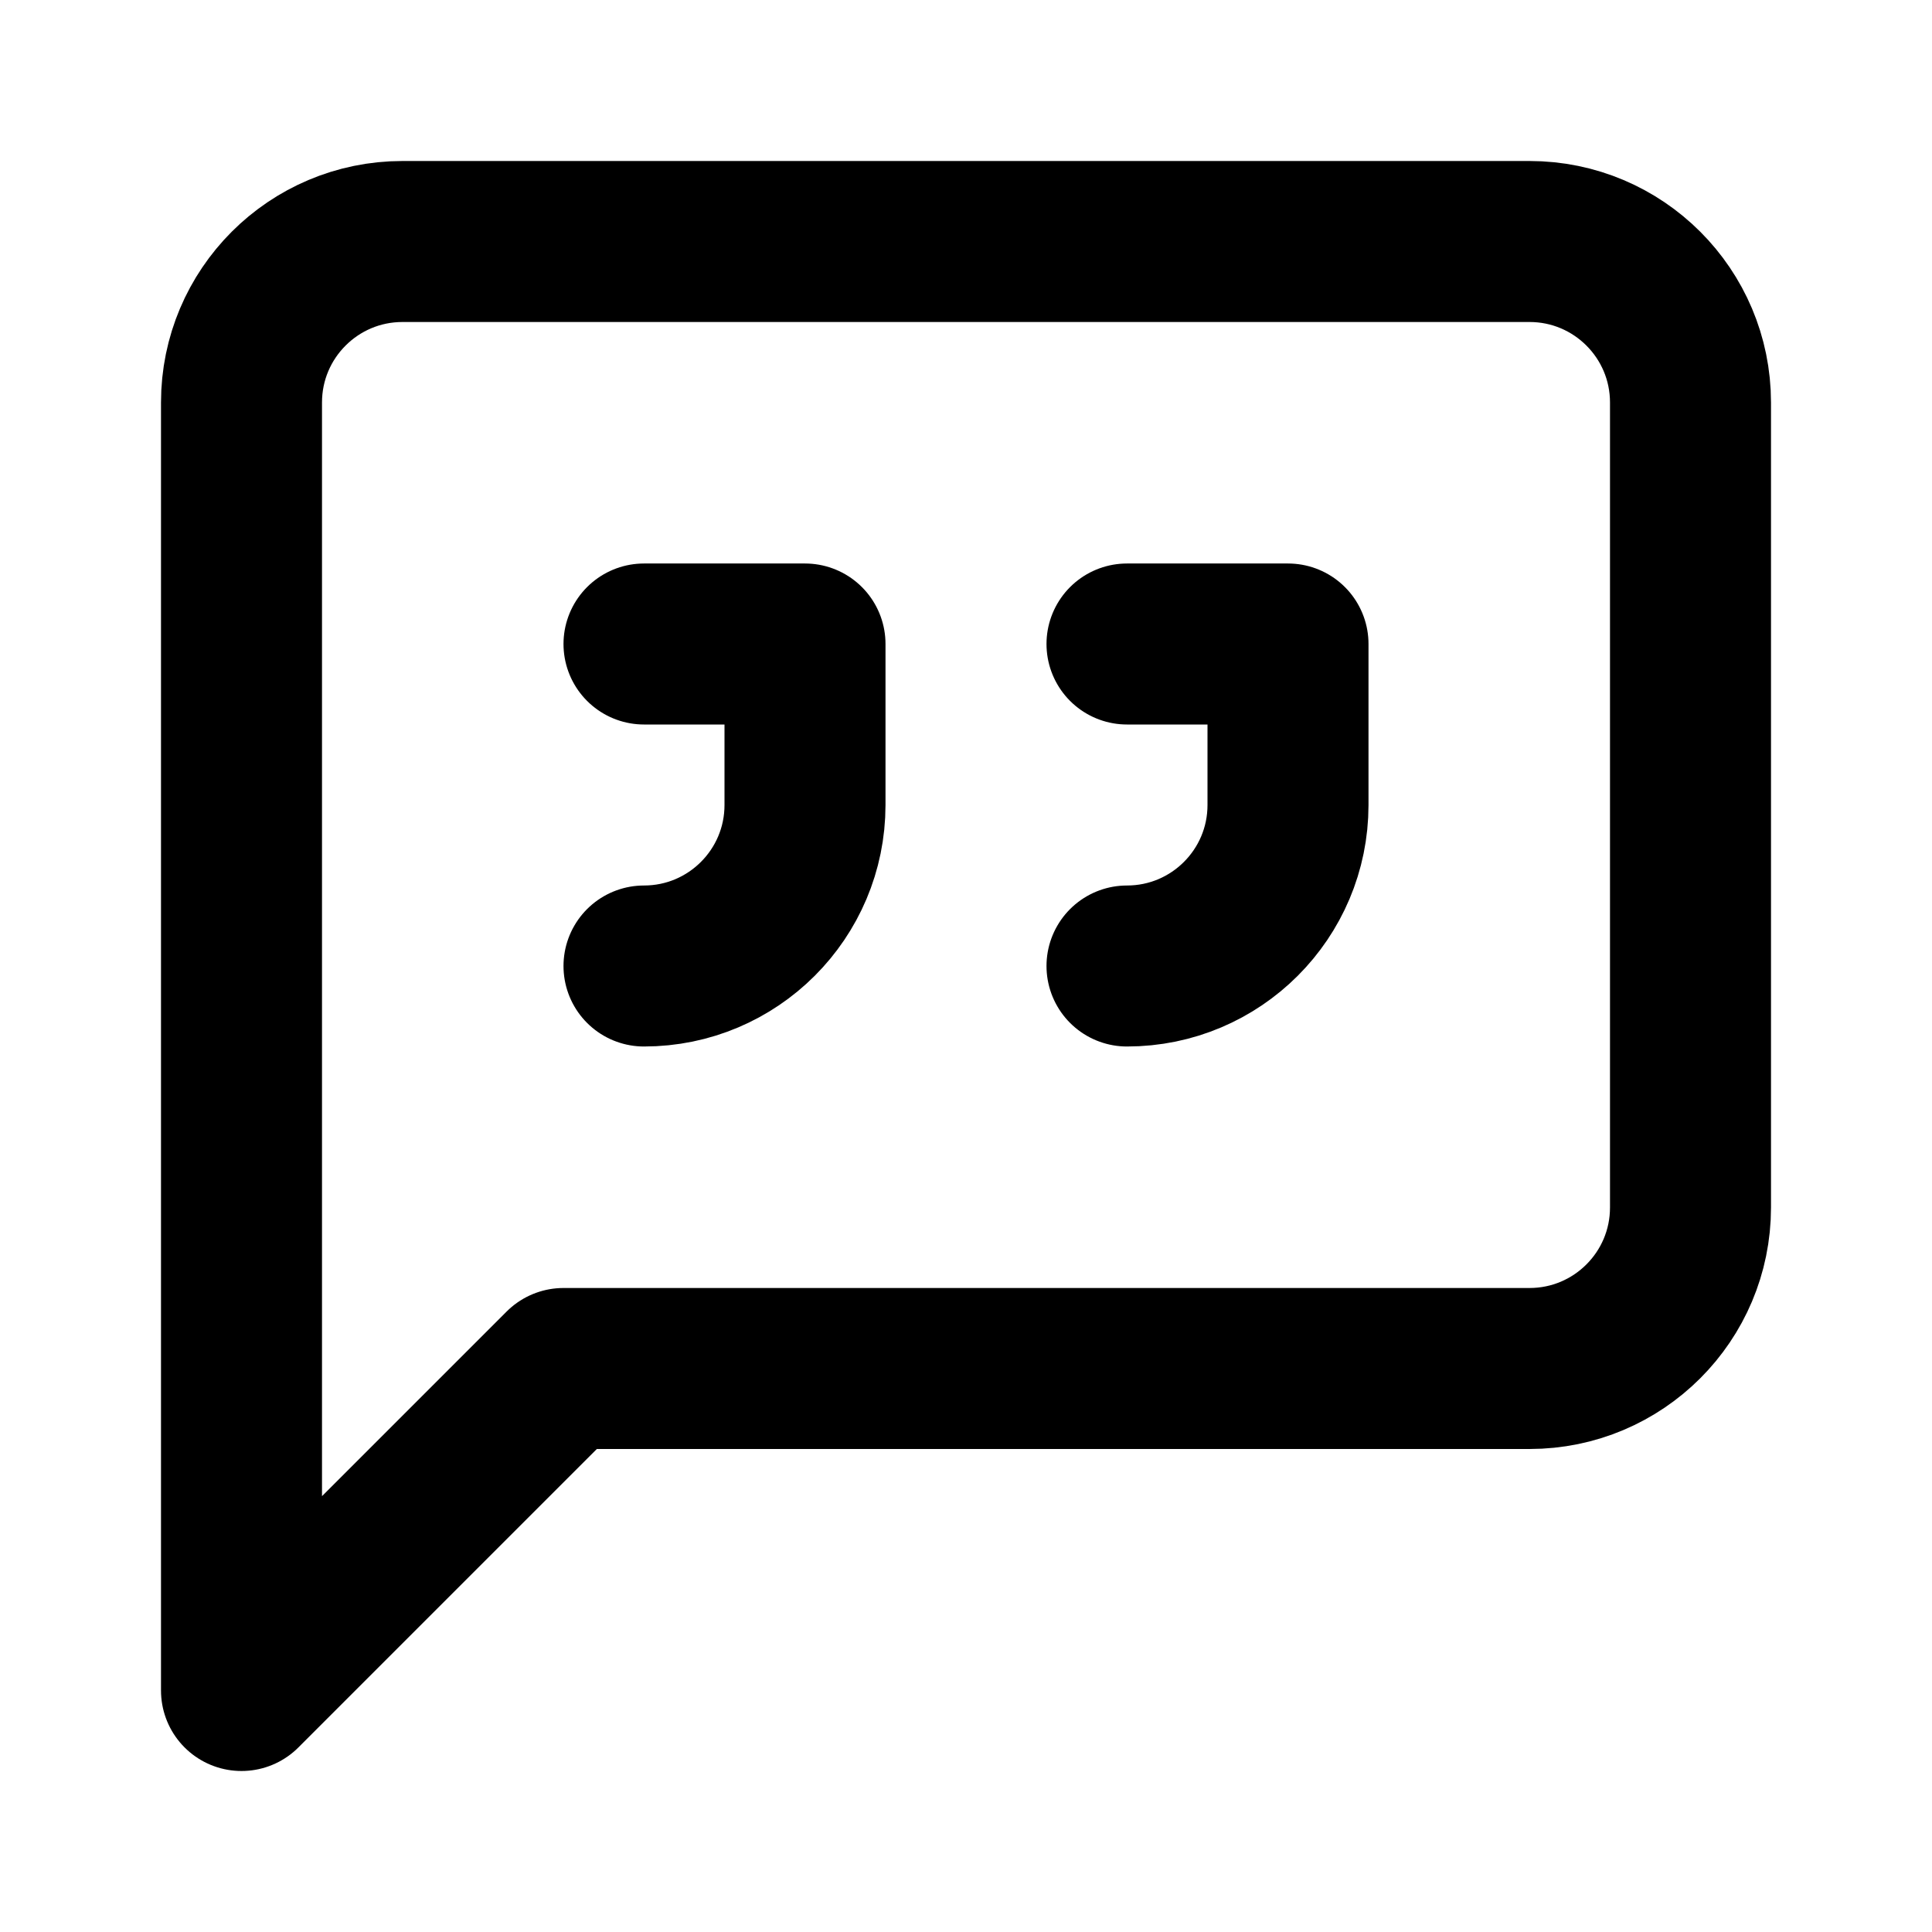
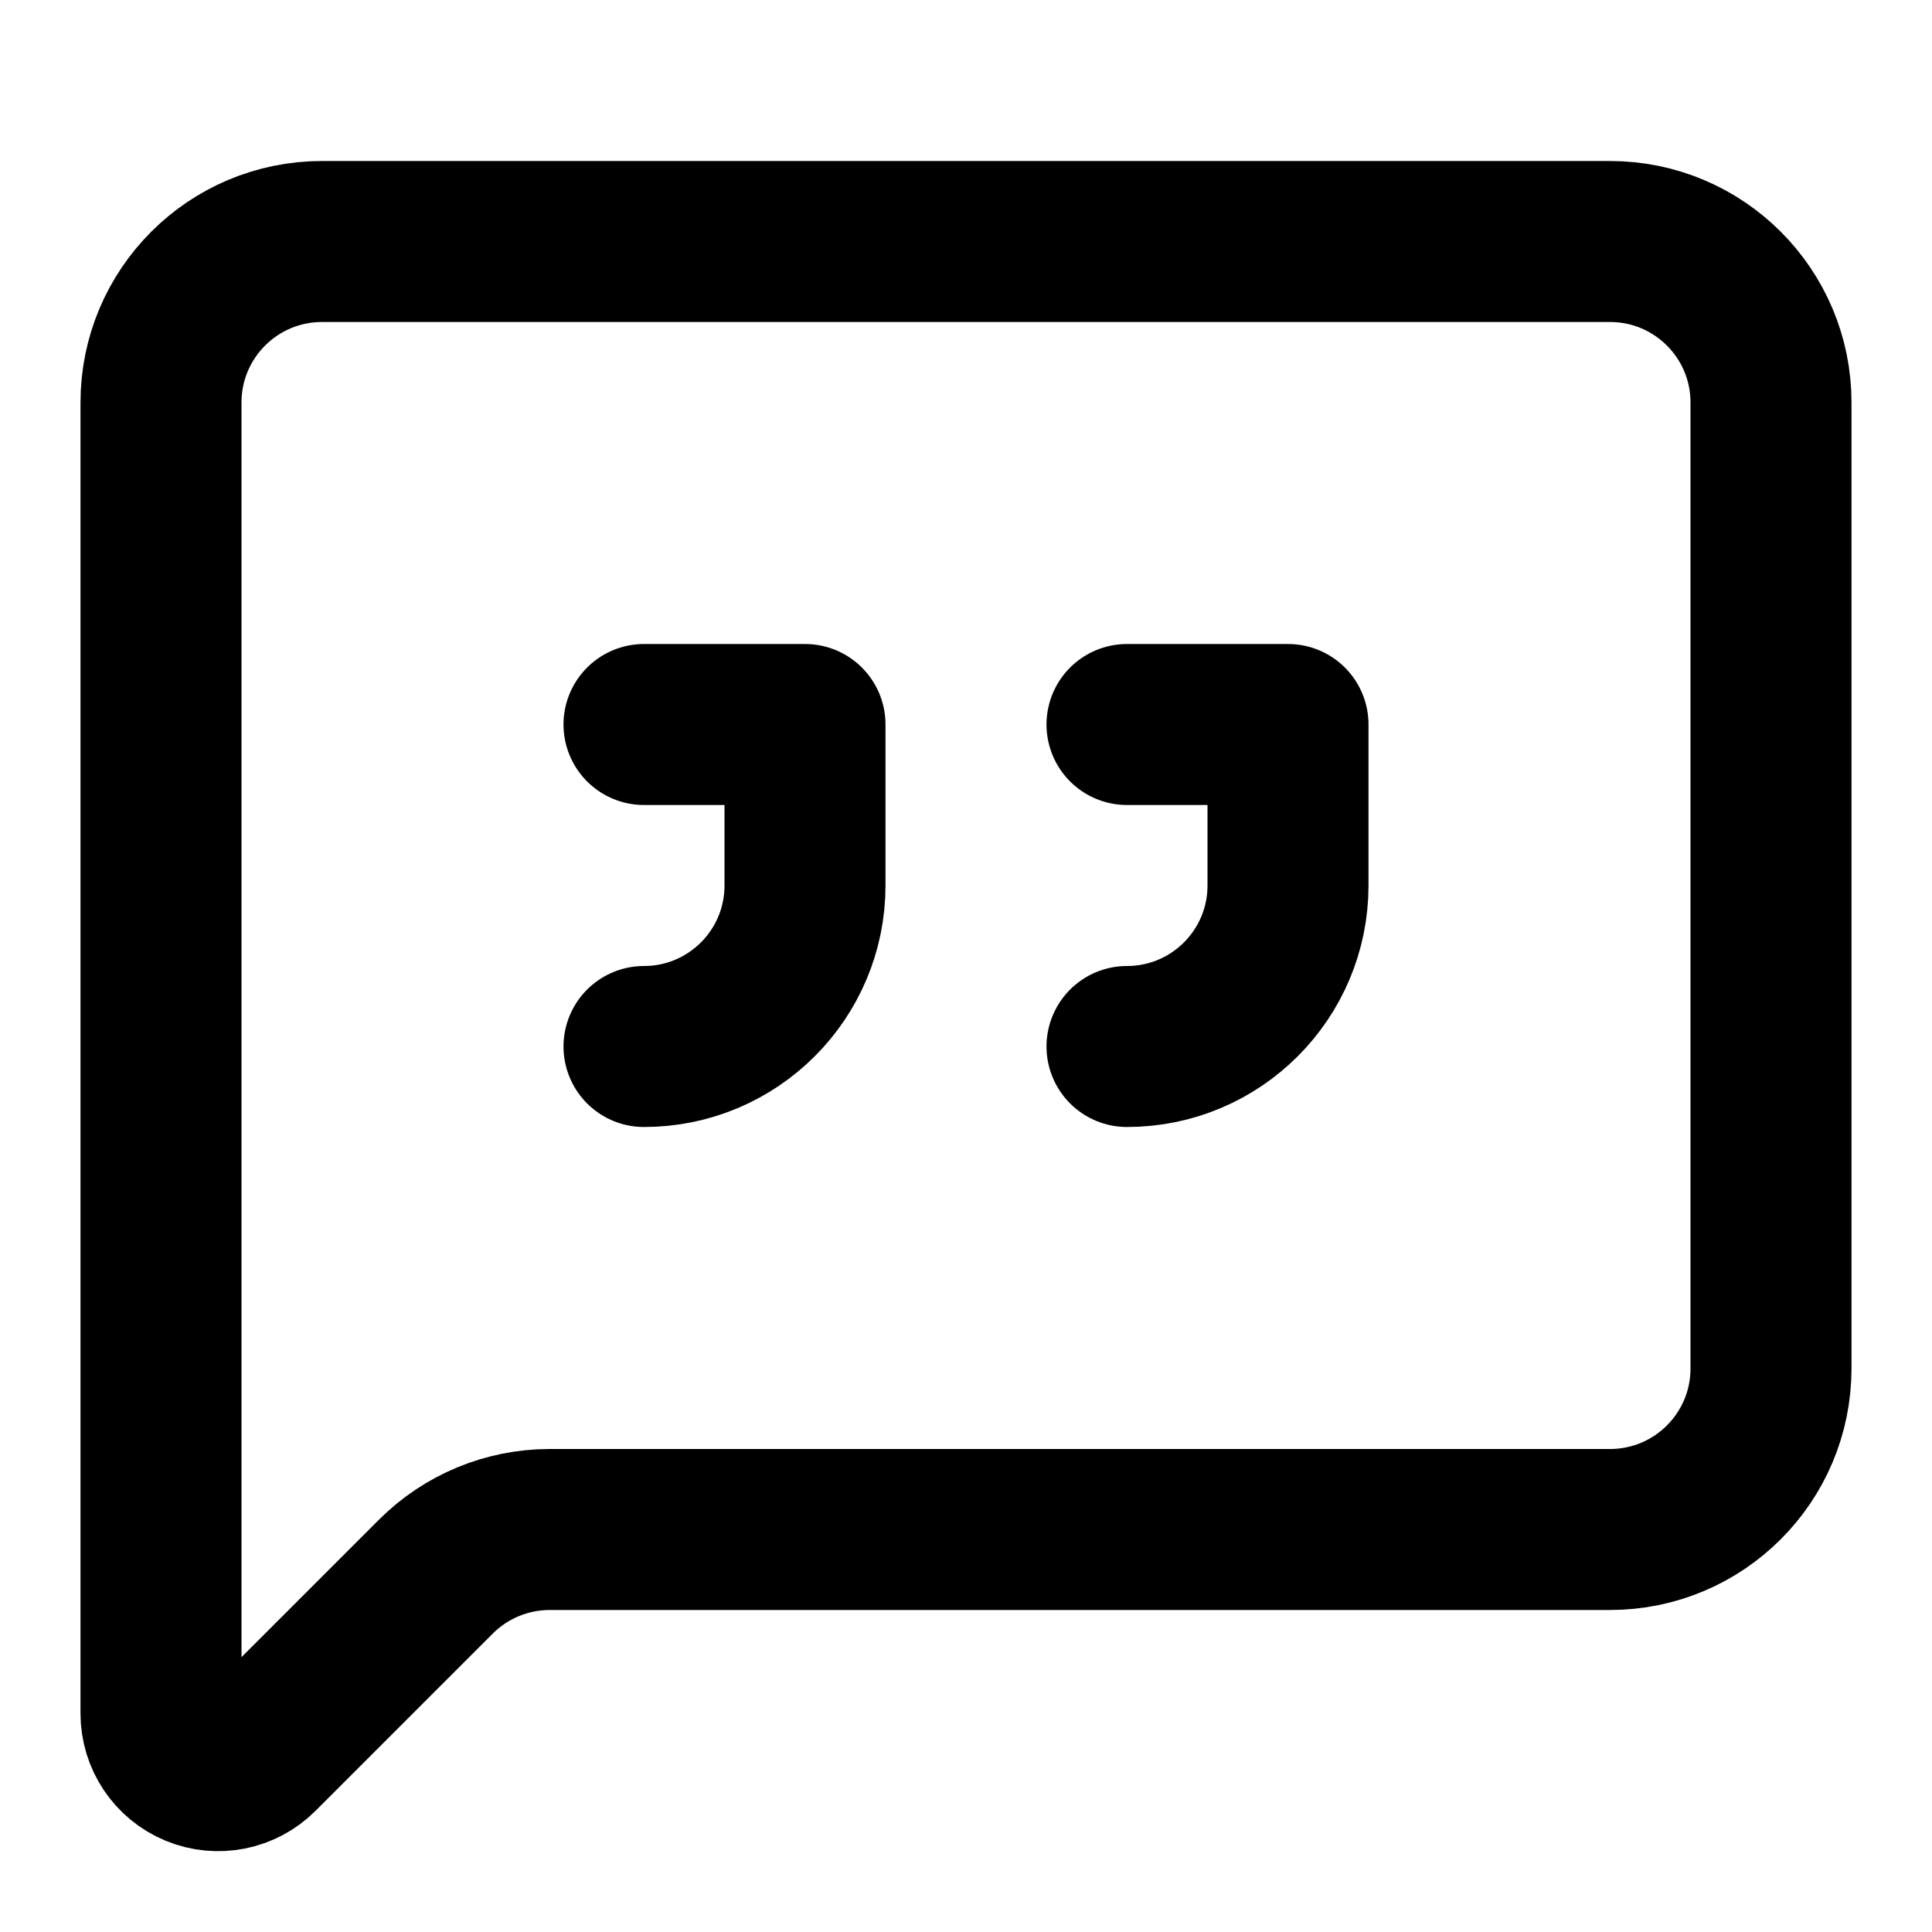
<svg xmlns="http://www.w3.org/2000/svg" viewBox="0 0 24 24" fill="none" stroke="currentColor" stroke-width="2" stroke-linecap="round" stroke-linejoin="round">
-   <path d="M21 15a2 2 0 0 1-2 2H7l-4 4V5a2 2 0 0 1 2-2h14a2 2 0 0 1 2 2z" />
-   <path d="M8 12a2 2 0 0 0 2-2V8H8" />
-   <path d="M14 12a2 2 0 0 0 2-2V8h-2" />
+   <path d="M22 17a2 2 0 0 1-2 2H6.828a2 2 0 0 0-1.414.586l-2.202 2.202A.71.71 0 0 1 2 21.286V5a2 2 0 0 1 2-2h16a2 2 0 0 1 2 2z" />
+   <path d="M14 13a2 2 0 0 0 2-2V9h-2" />
+   <path d="M8 13a2 2 0 0 0 2-2V9H8" />
</svg>
